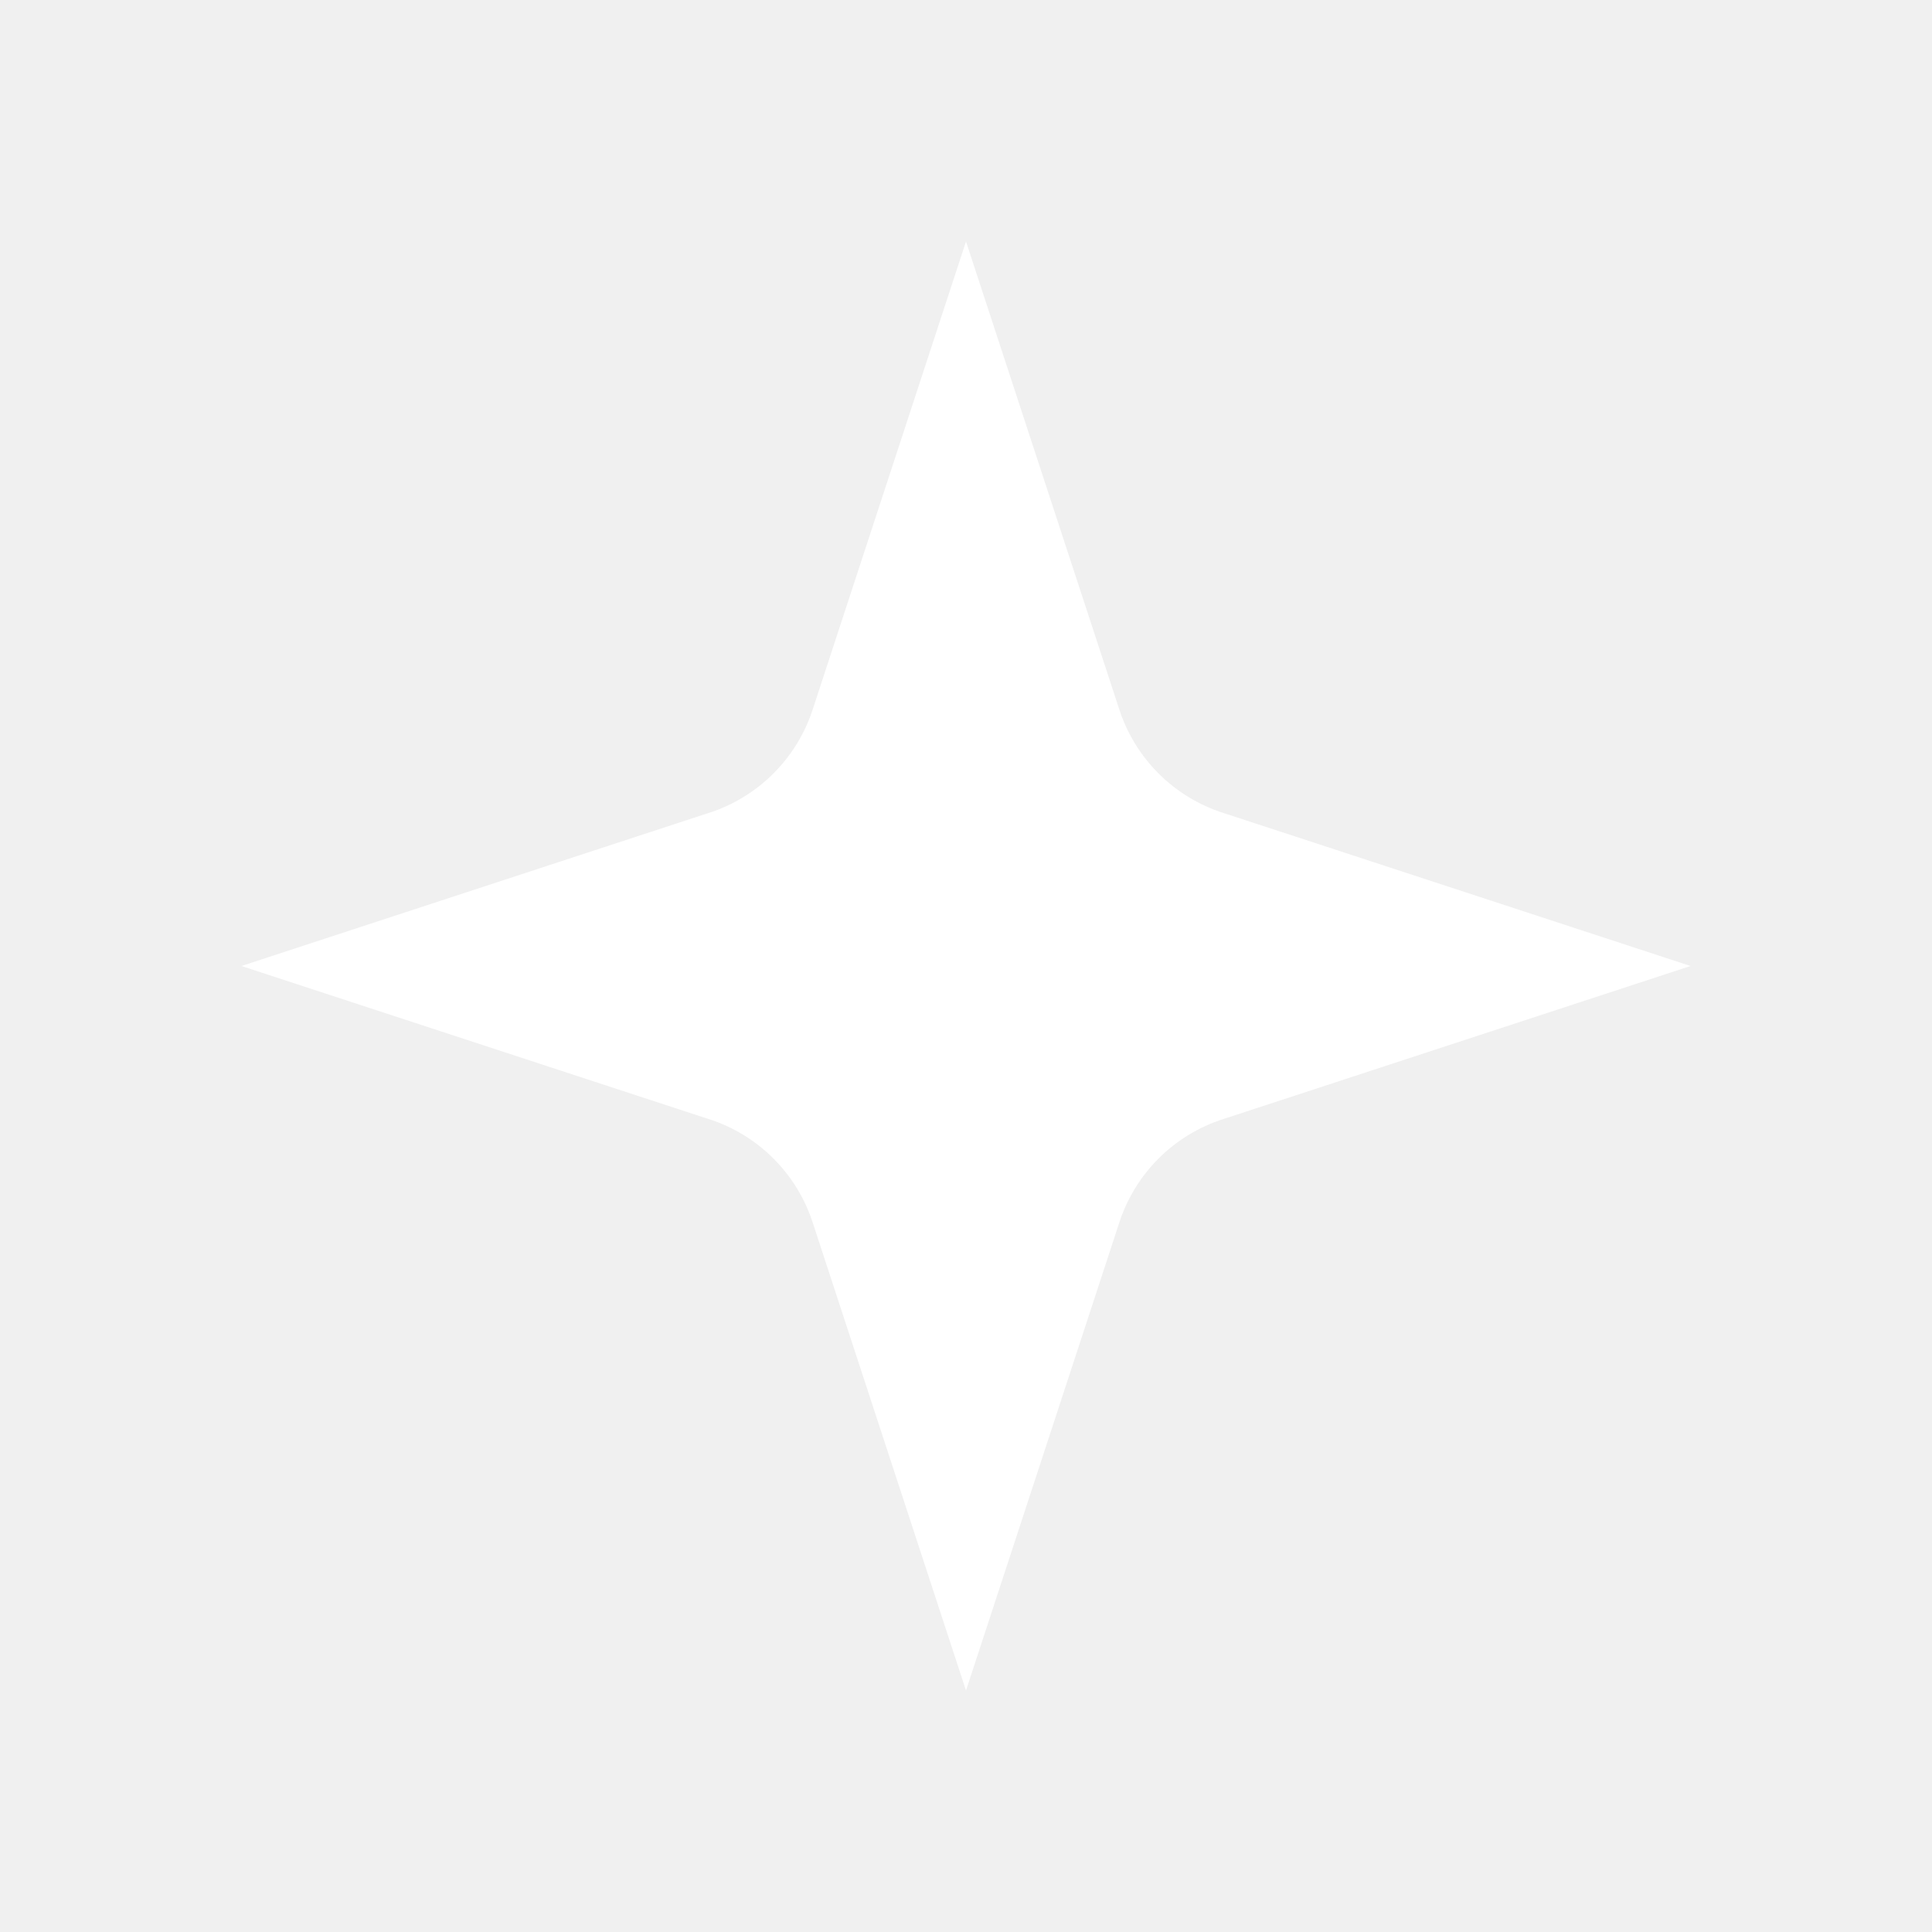
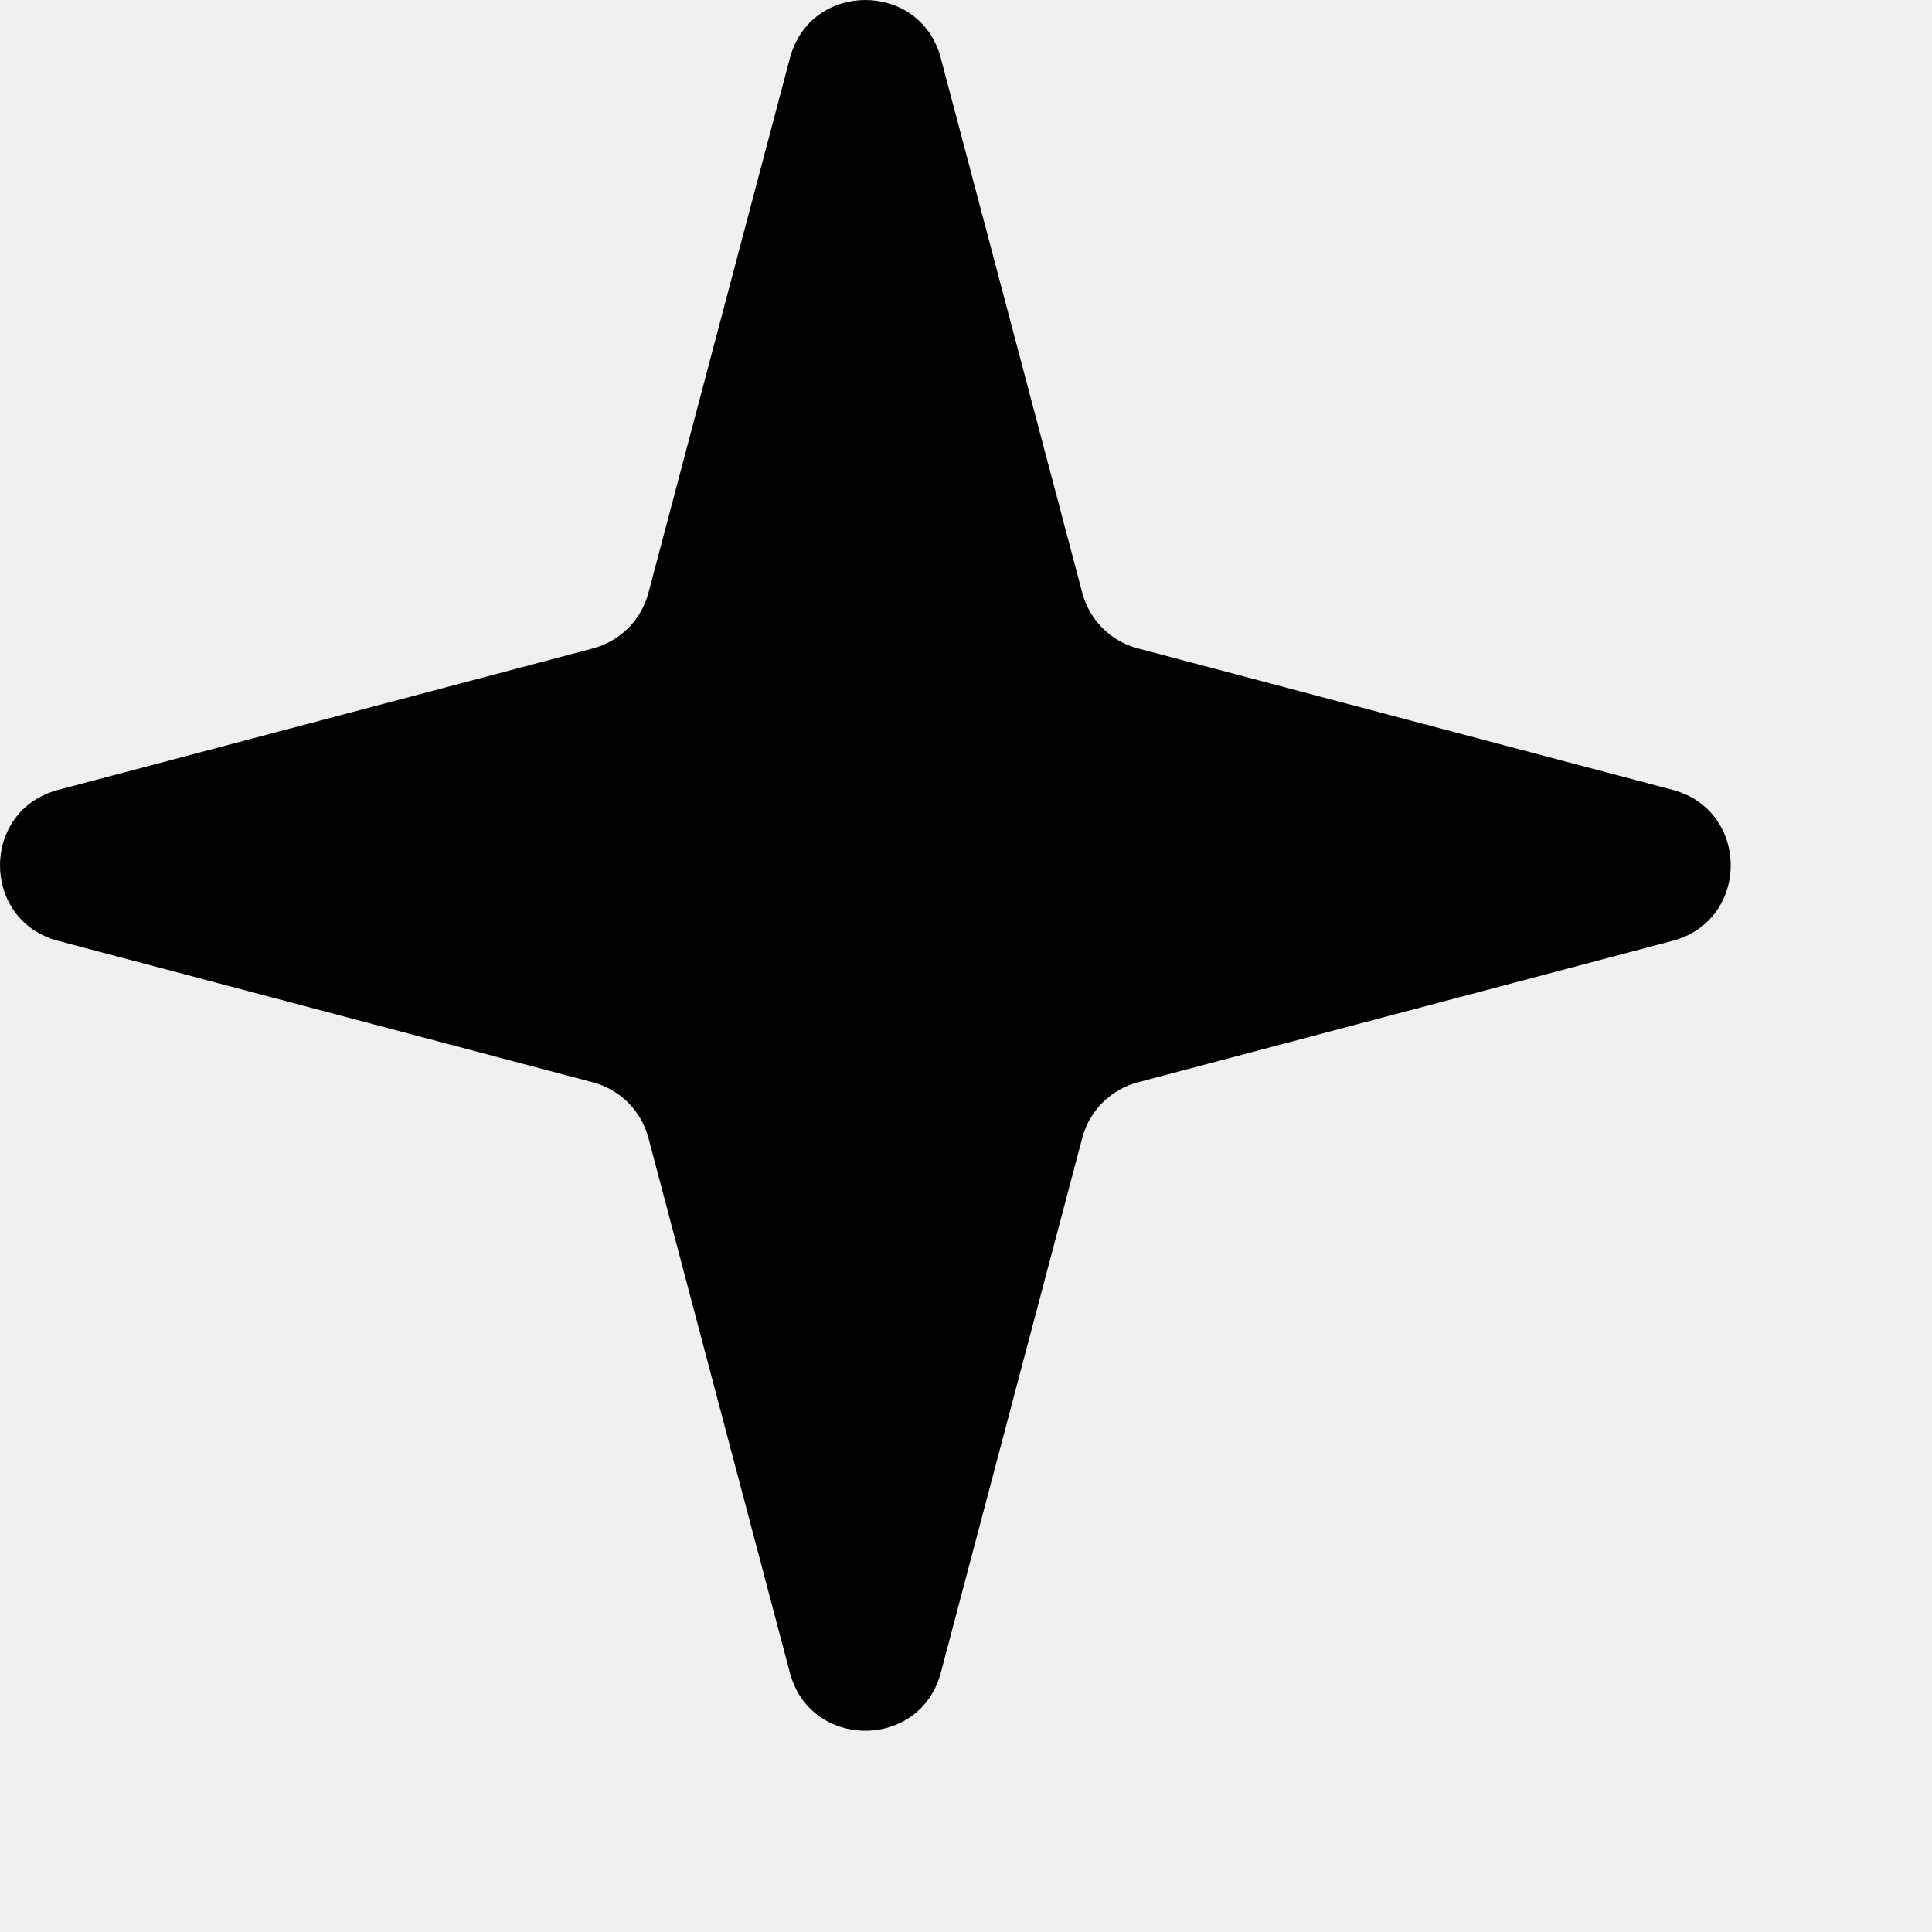
- <svg xmlns="http://www.w3.org/2000/svg" width="24" height="24" viewBox="0 0 24 24" fill="#FFFFFF">
-   <path d="m12 3-1.9 5.8a2 2 0 0 1-1.3 1.3L3 12l5.8 1.9a2 2 0 0 1 1.3 1.3L12 21l1.9-5.8a2 2 0 0 1 1.3-1.3L21 12l-5.8-1.9a2 2 0 0 1-1.3-1.3L12 3Z" />
+ <svg xmlns="http://www.w3.org/2000/svg" viewBox="0 0 48 48" fill="#000000">
+   <path d="M23.374 1.444l3.515 13.286c0.088 0.331 0.262 0.633 0.504 0.876 0.242 0.242 0.545 0.416 0.876 0.503l13.287 3.515c1.924 0.51 1.924 3.24 0 3.75l-13.288 3.516c-0.331 0.088-0.633 0.262-0.876 0.504-0.242 0.242-0.416 0.545-0.503 0.876l-3.515 13.287c-0.51 1.924-3.24 1.924-3.75 0l-3.515-13.288c-0.088-0.331-0.262-0.633-0.504-0.876-0.242-0.242-0.545-0.416-0.876-0.503l-13.286-3.515c-1.924-0.51-1.924-3.24 0-3.75l13.288-3.515c0.331-0.088 0.633-0.262 0.876-0.504 0.242-0.242 0.416-0.545 0.503-0.876l3.515-13.287c0.51-1.924 3.24-1.924 3.75 0z" />
</svg>
